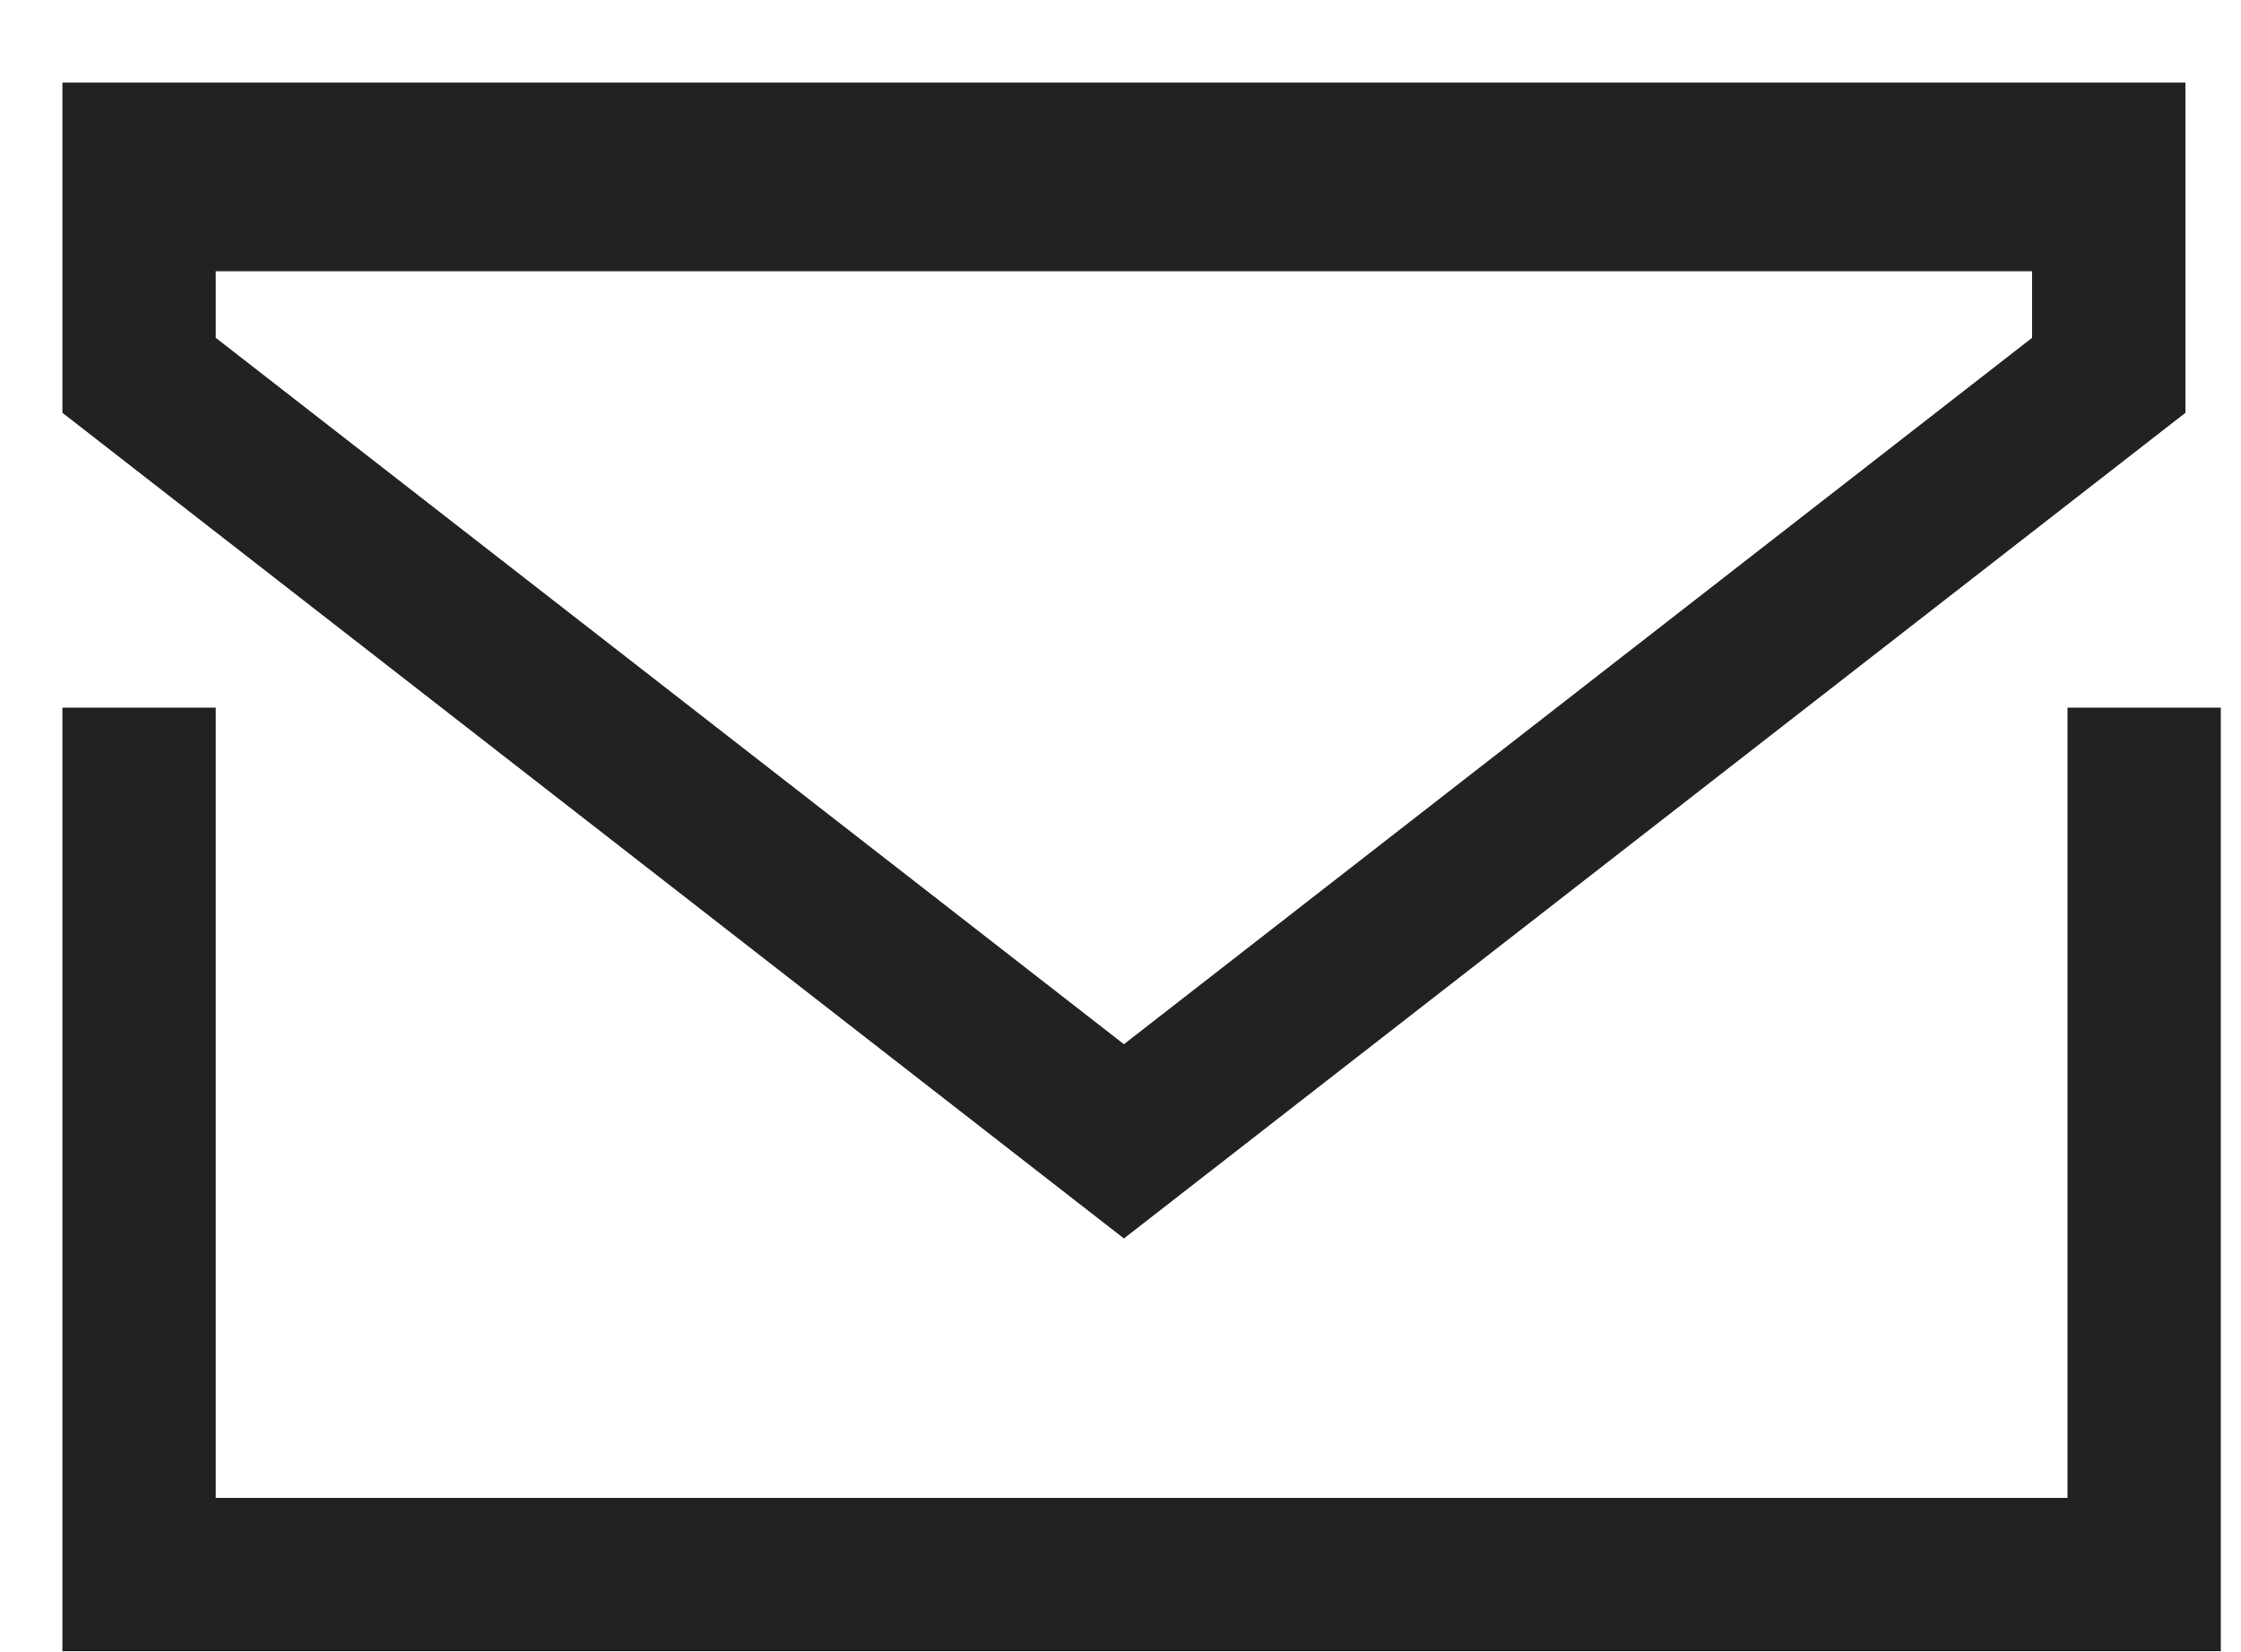
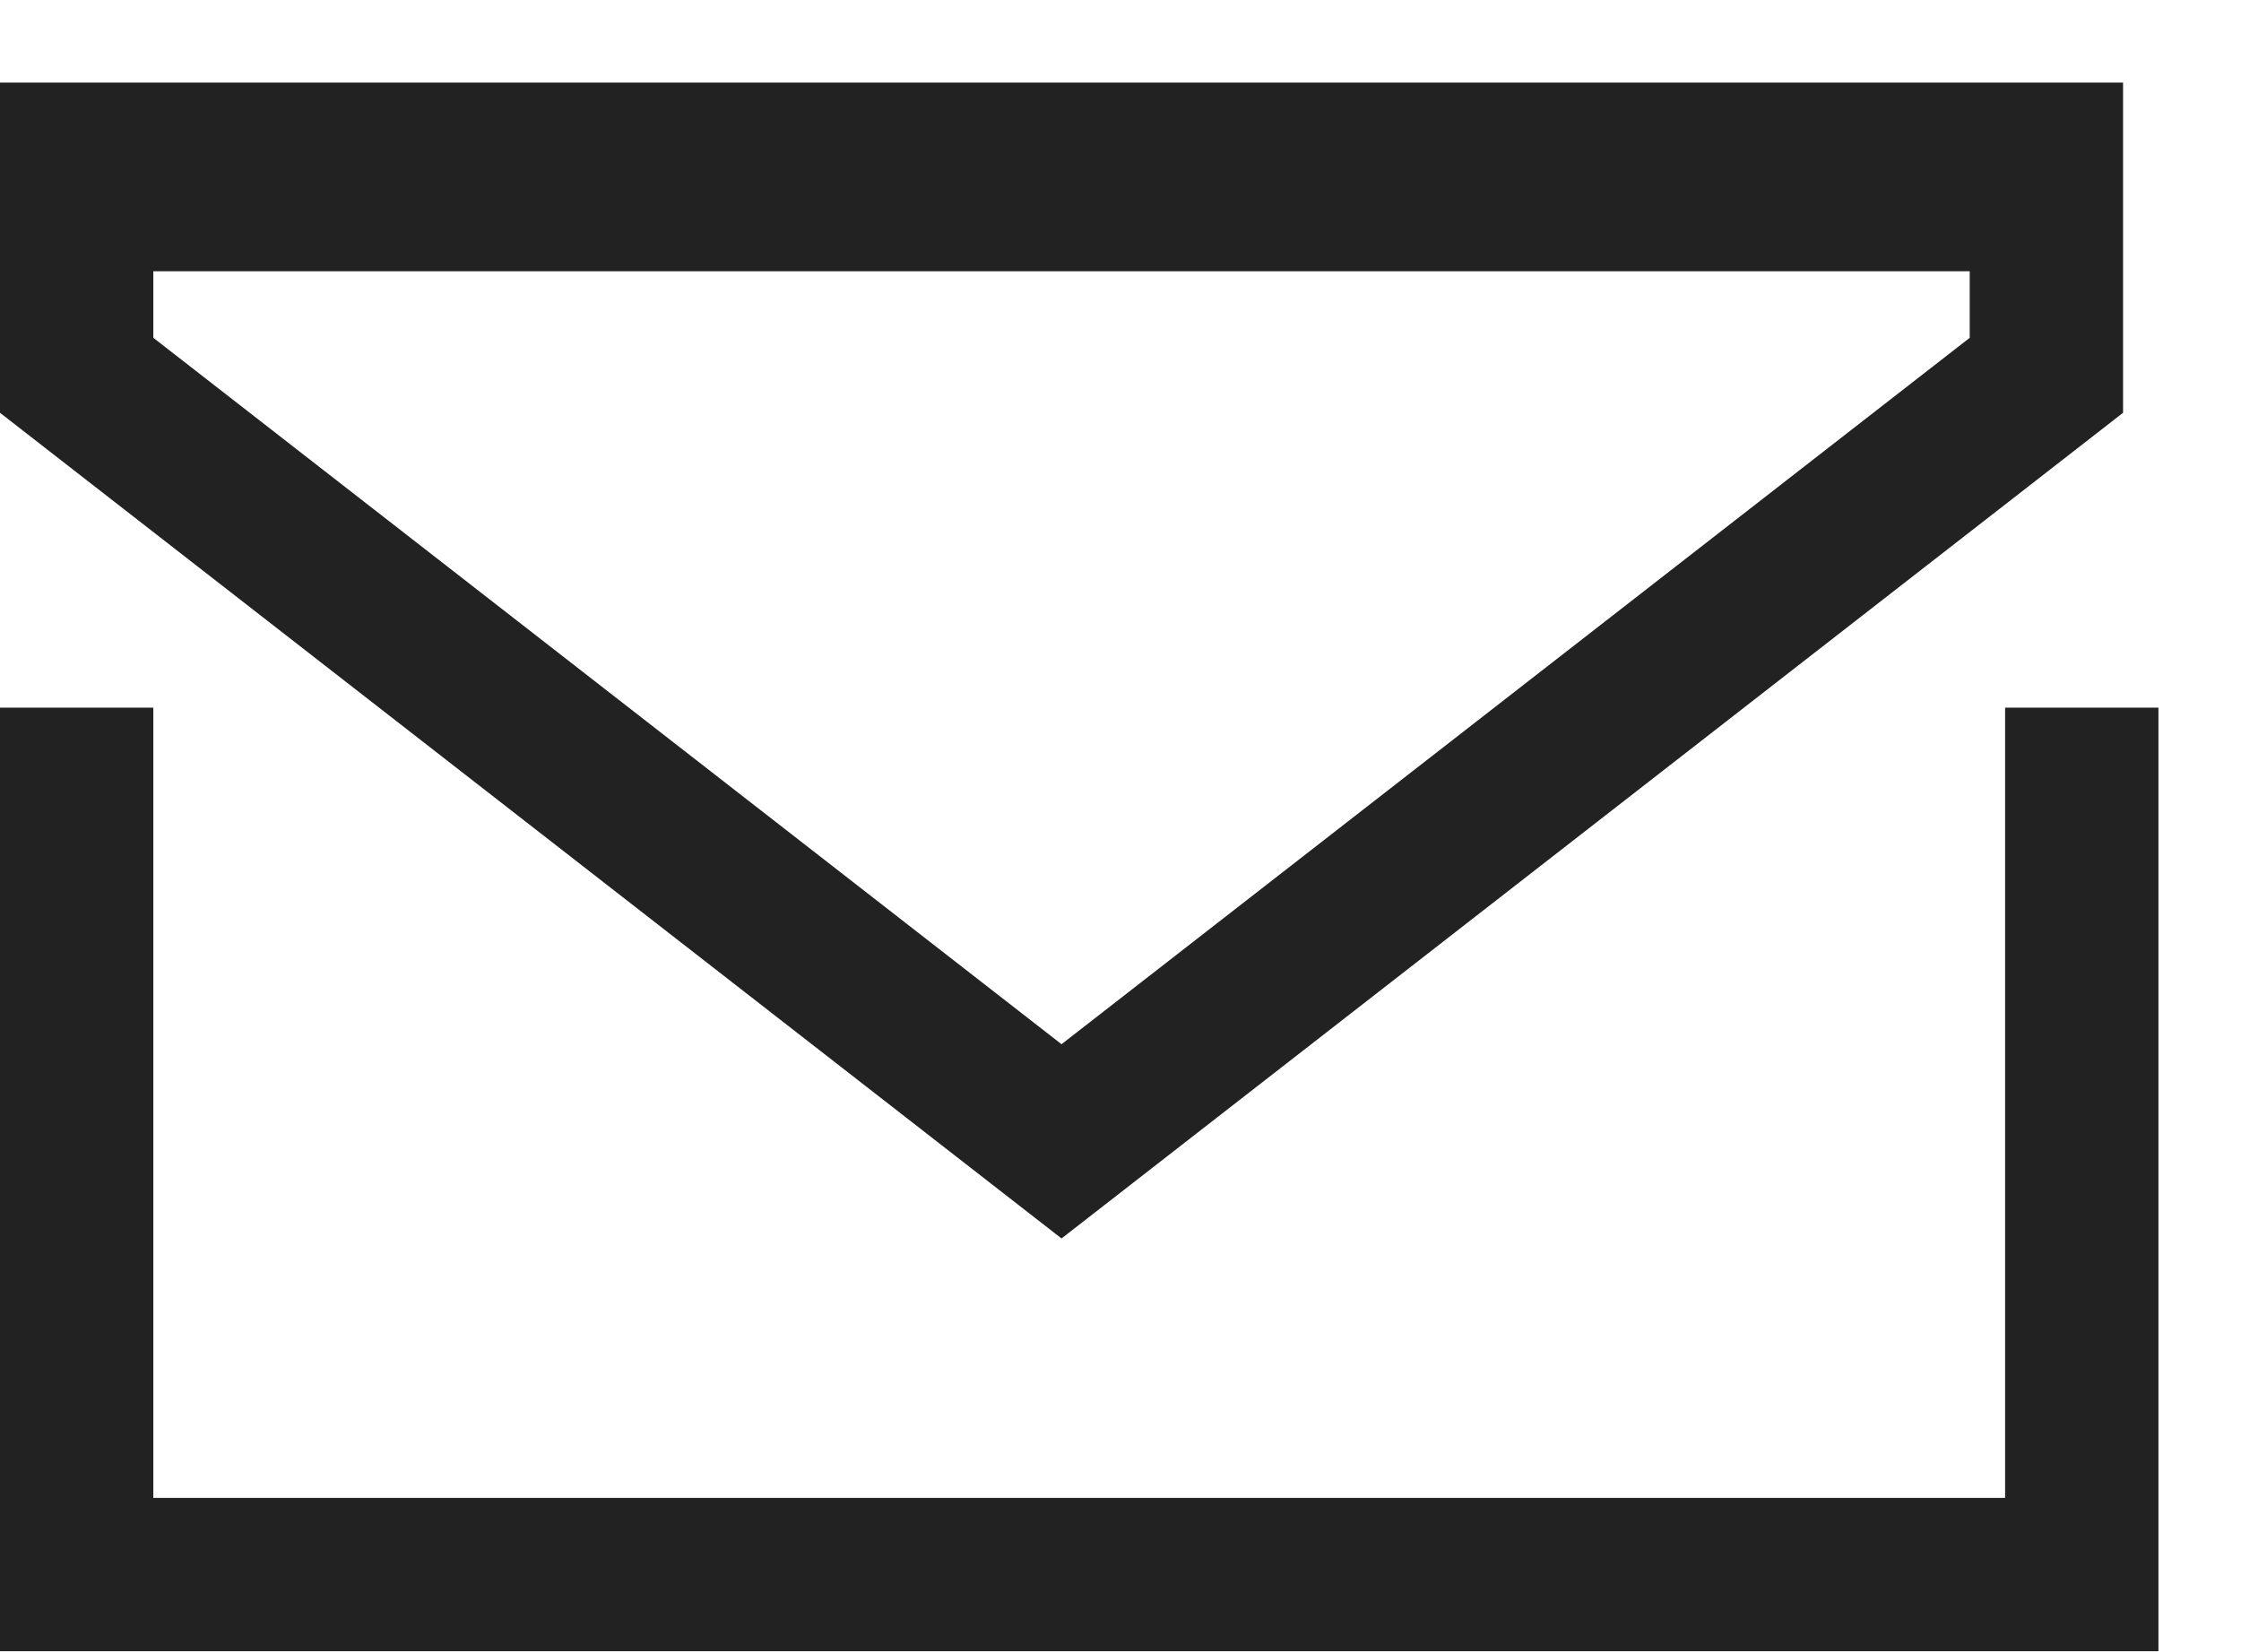
- <svg xmlns="http://www.w3.org/2000/svg" width="19" height="14" fill="none">
-   <path stroke="#222" stroke-width="1.3" d="M1.179 6v8M18.179 6v8M.529 13.35H18.529M.529 1.35H18.529M17.879 3.182 9.529 9.677 1.179 3.182V1.65H17.879v1.532Z" />
+ <svg xmlns="http://www.w3.org/2000/svg" width="19" height="14" viewBox="0 0 19 14" fill="none">
+   <path stroke="#222" stroke-width="1.3" d="M.65 6v8M17.65 6v8M0 13.35h18M0 1.35h18M17.35 3.182 9 9.677.65 3.182V1.65H17.35v1.532Z" />
</svg>
